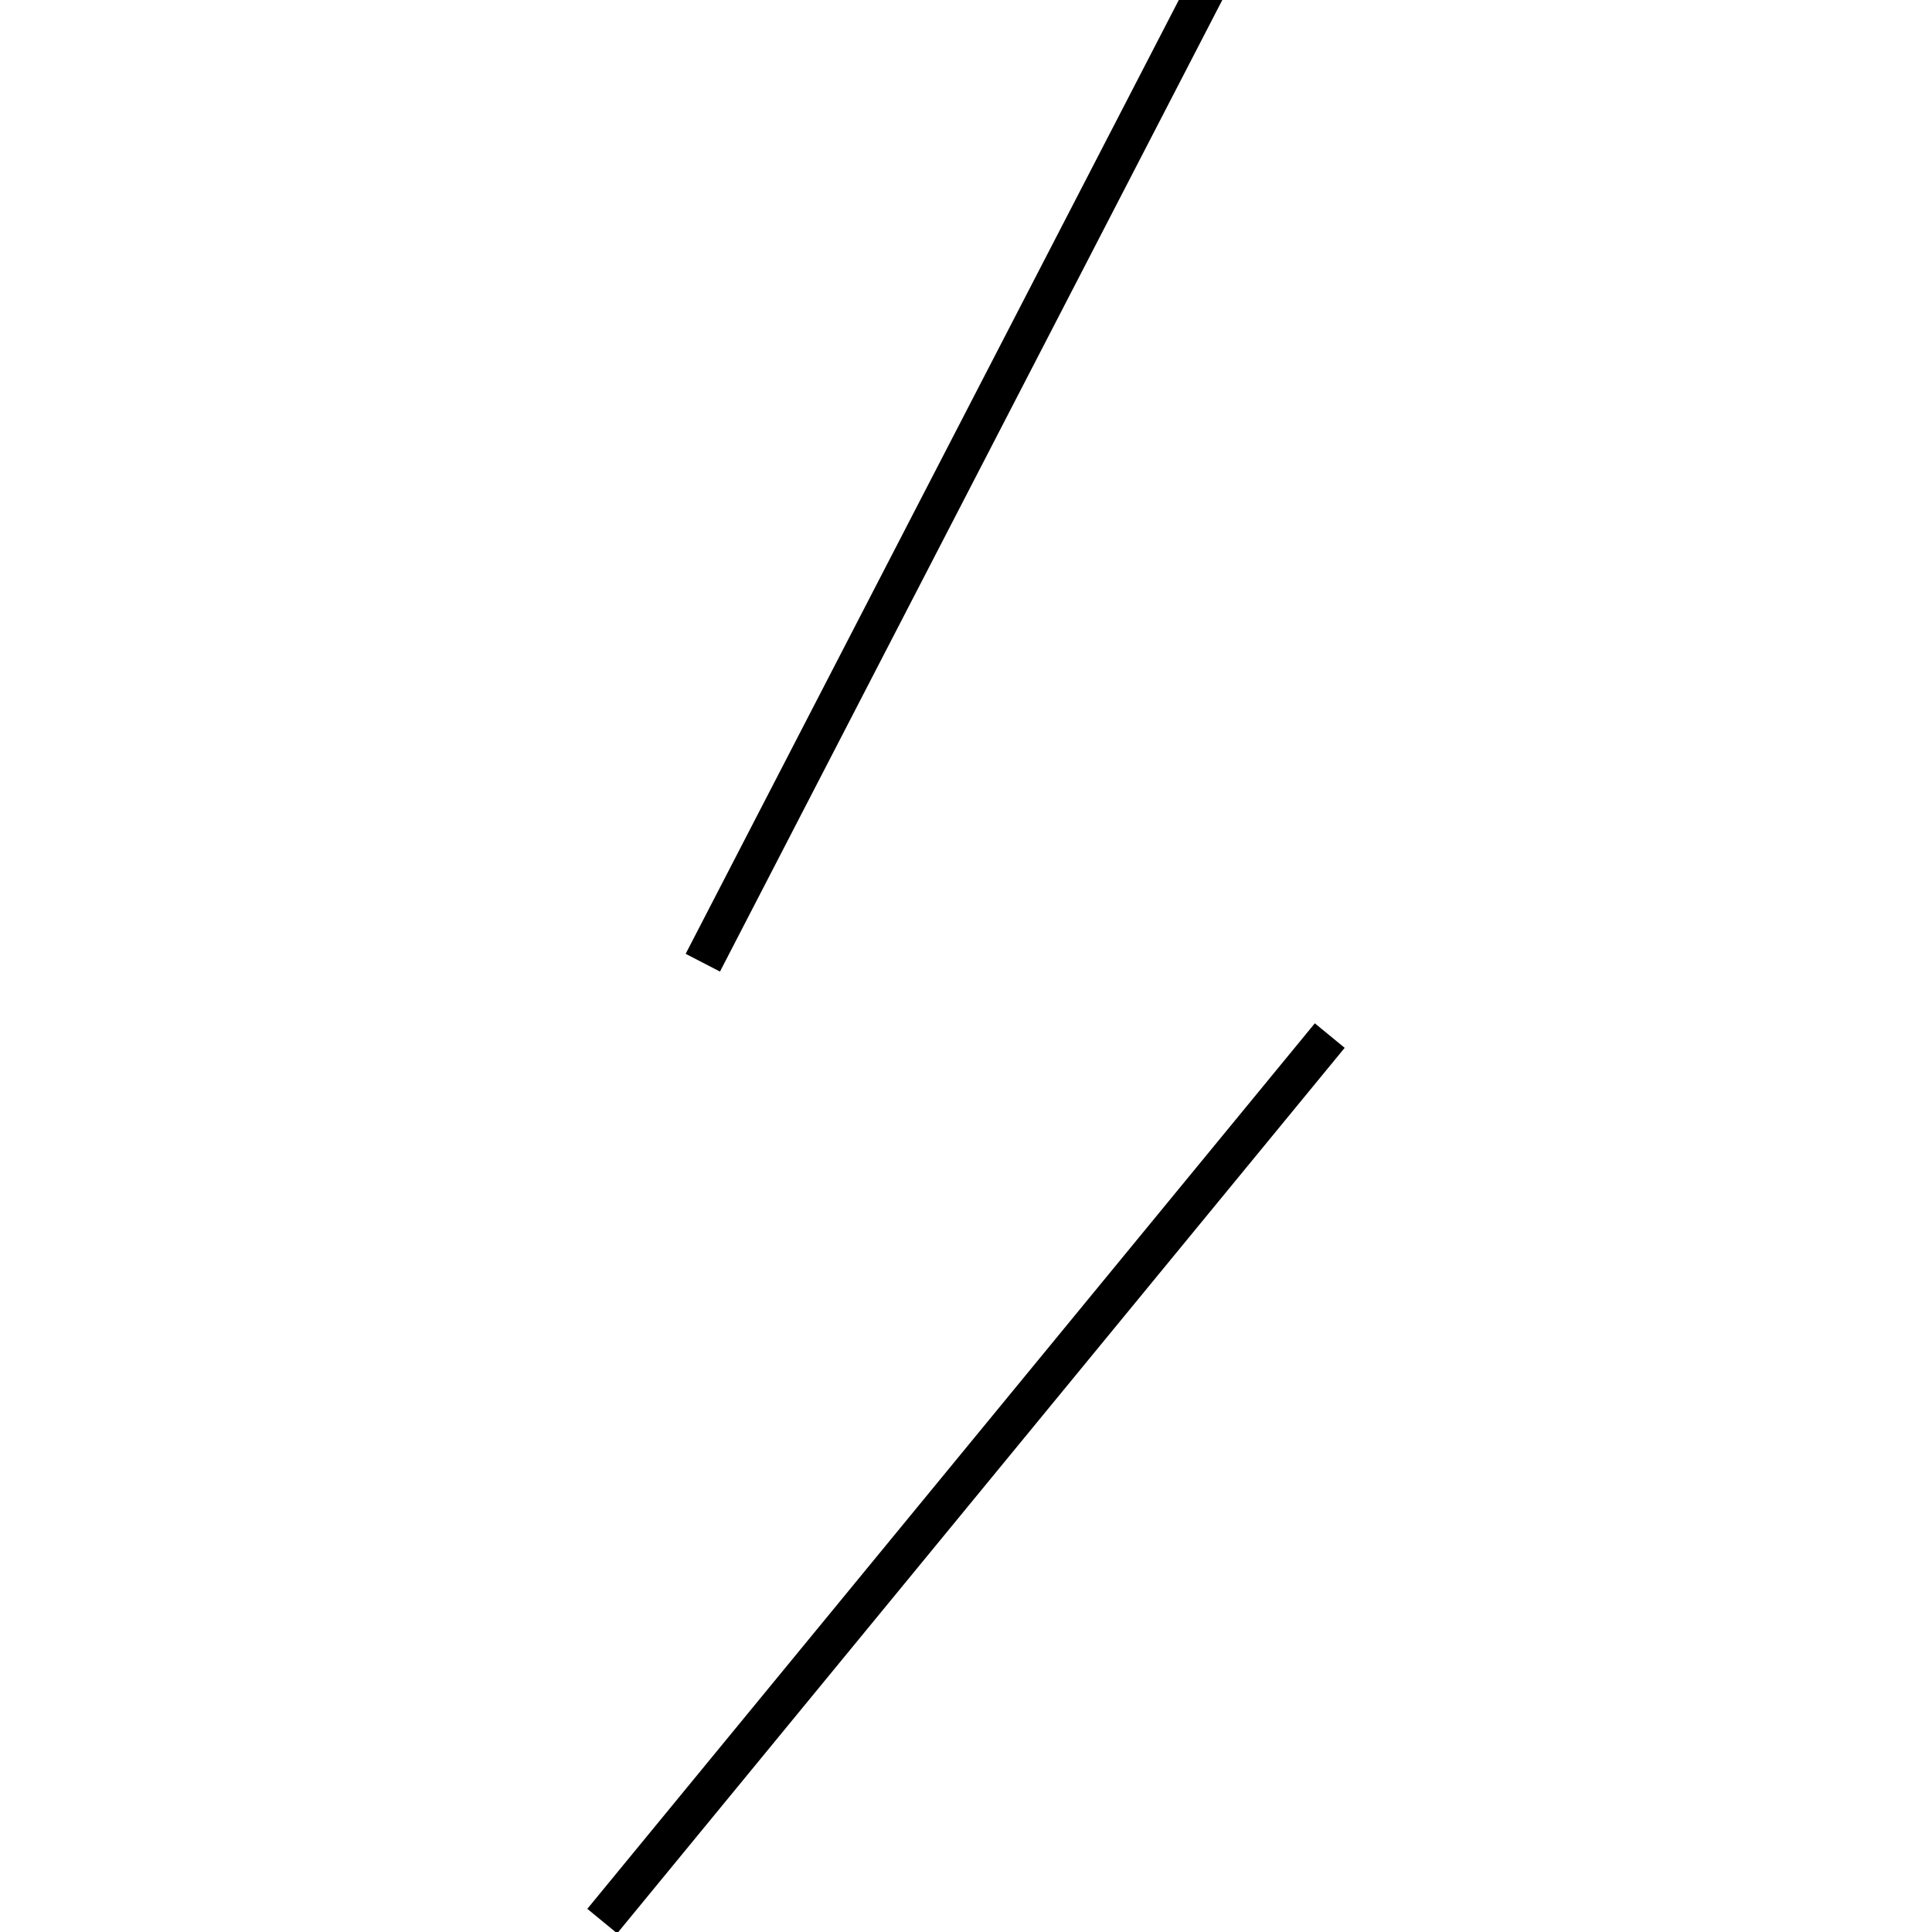
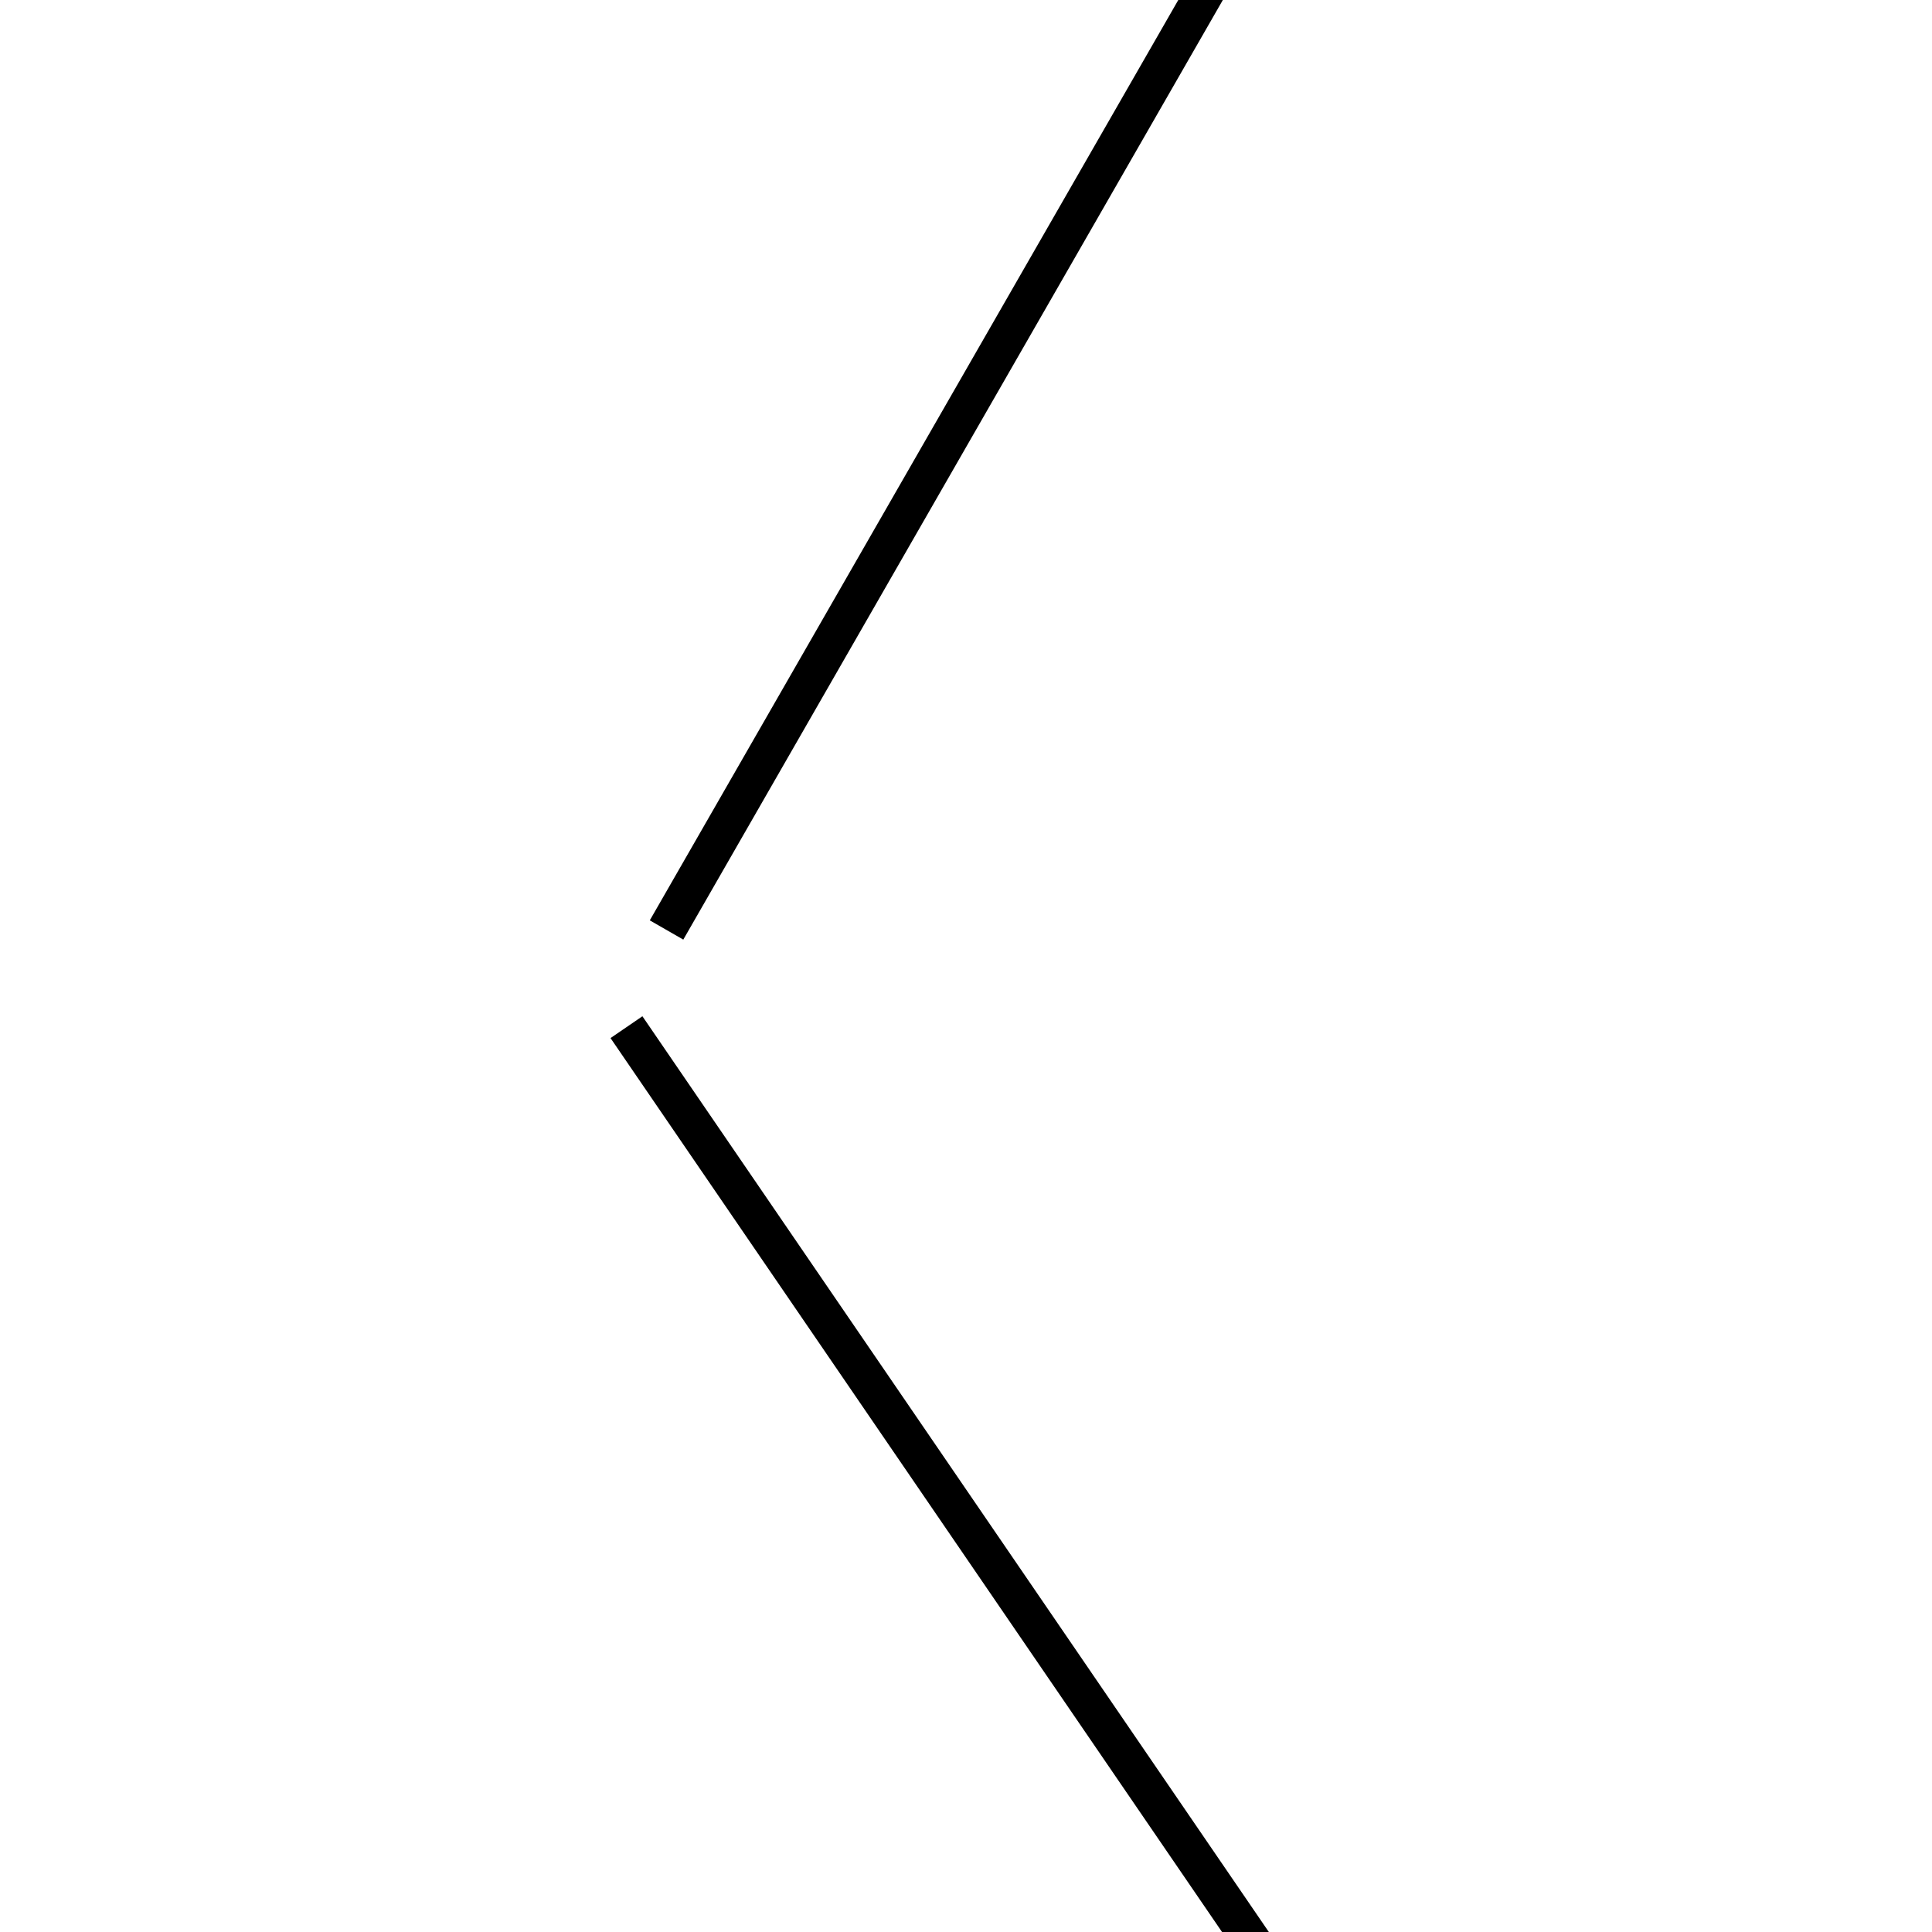
<svg xmlns="http://www.w3.org/2000/svg" height="100" width="100">
-   <line x1="68.828" y1="53.601" x2="31.172" y2="99.436" stroke-width="2" stroke="black" />
-   <line x1="63.622" y1="-2.866" x2="36.378" y2="49.829" stroke-width="2" stroke="black" />
+   <line x1="32.426" y1="53.166" x2="67.574" y2="104.547" stroke-width="2" stroke="black" />
+   <line x1="34.5" y1="48.136" x2="65.5" y2="-5.849" stroke-width="2" stroke="black" />
</svg>
